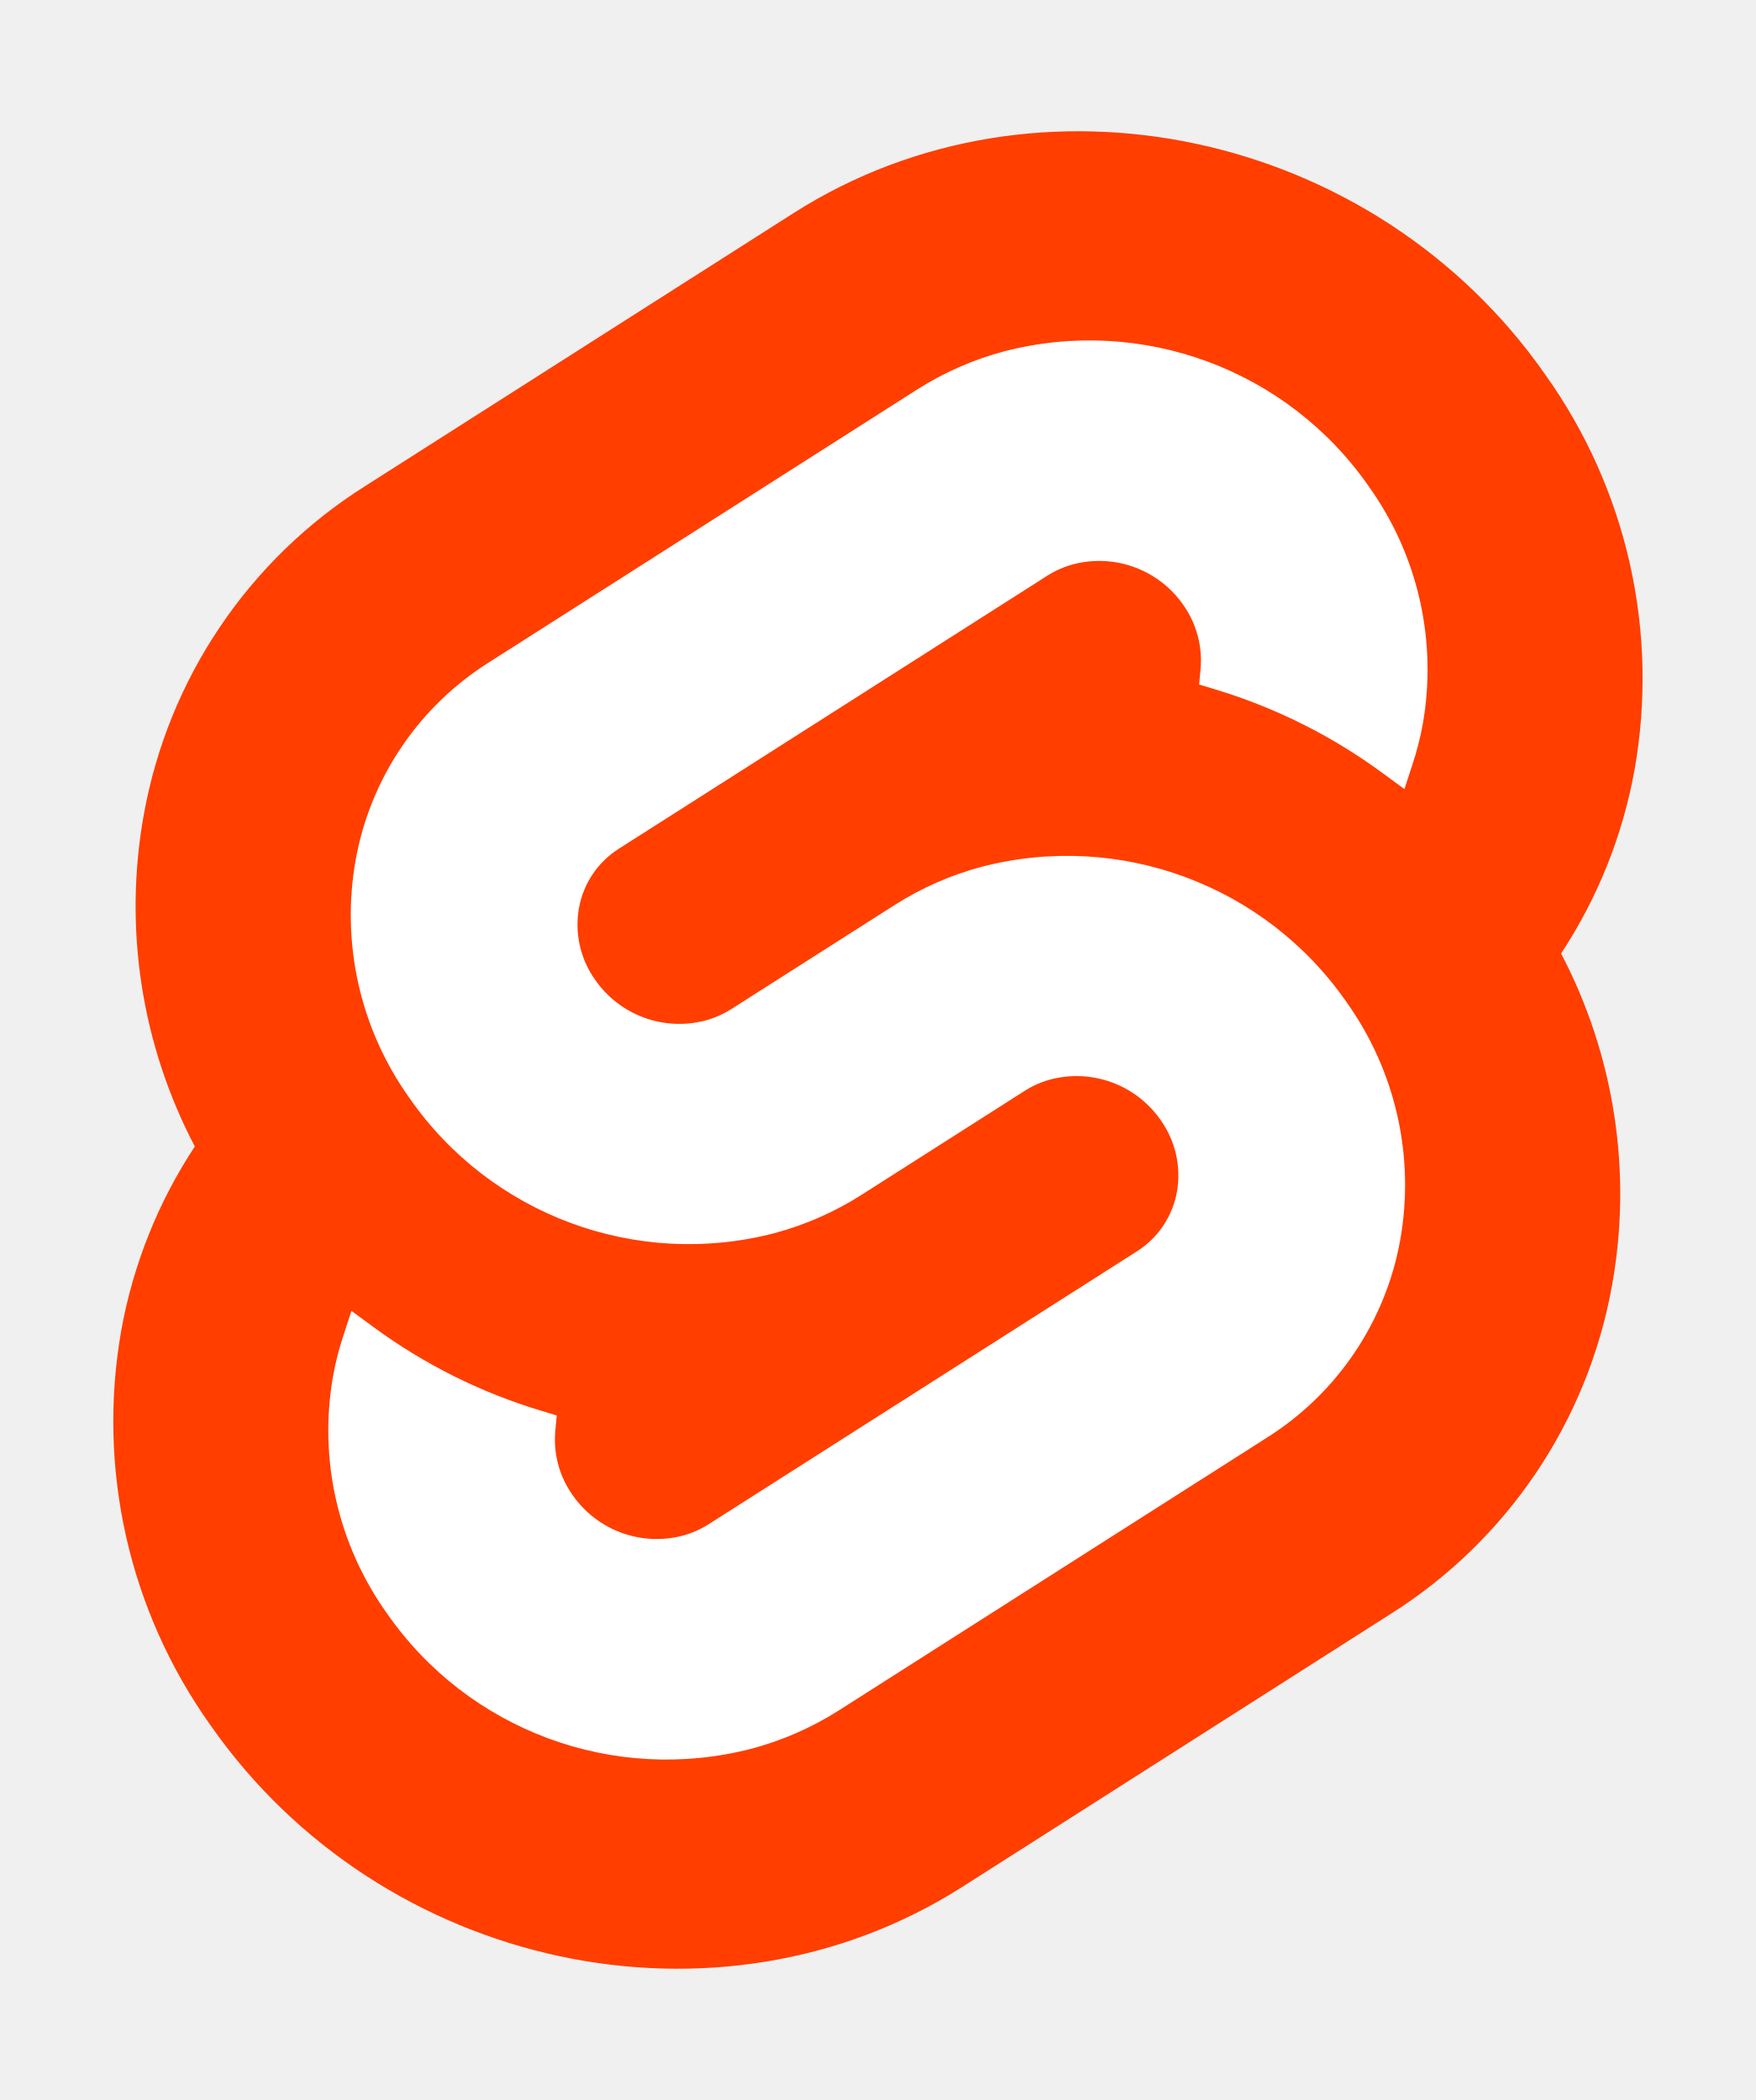
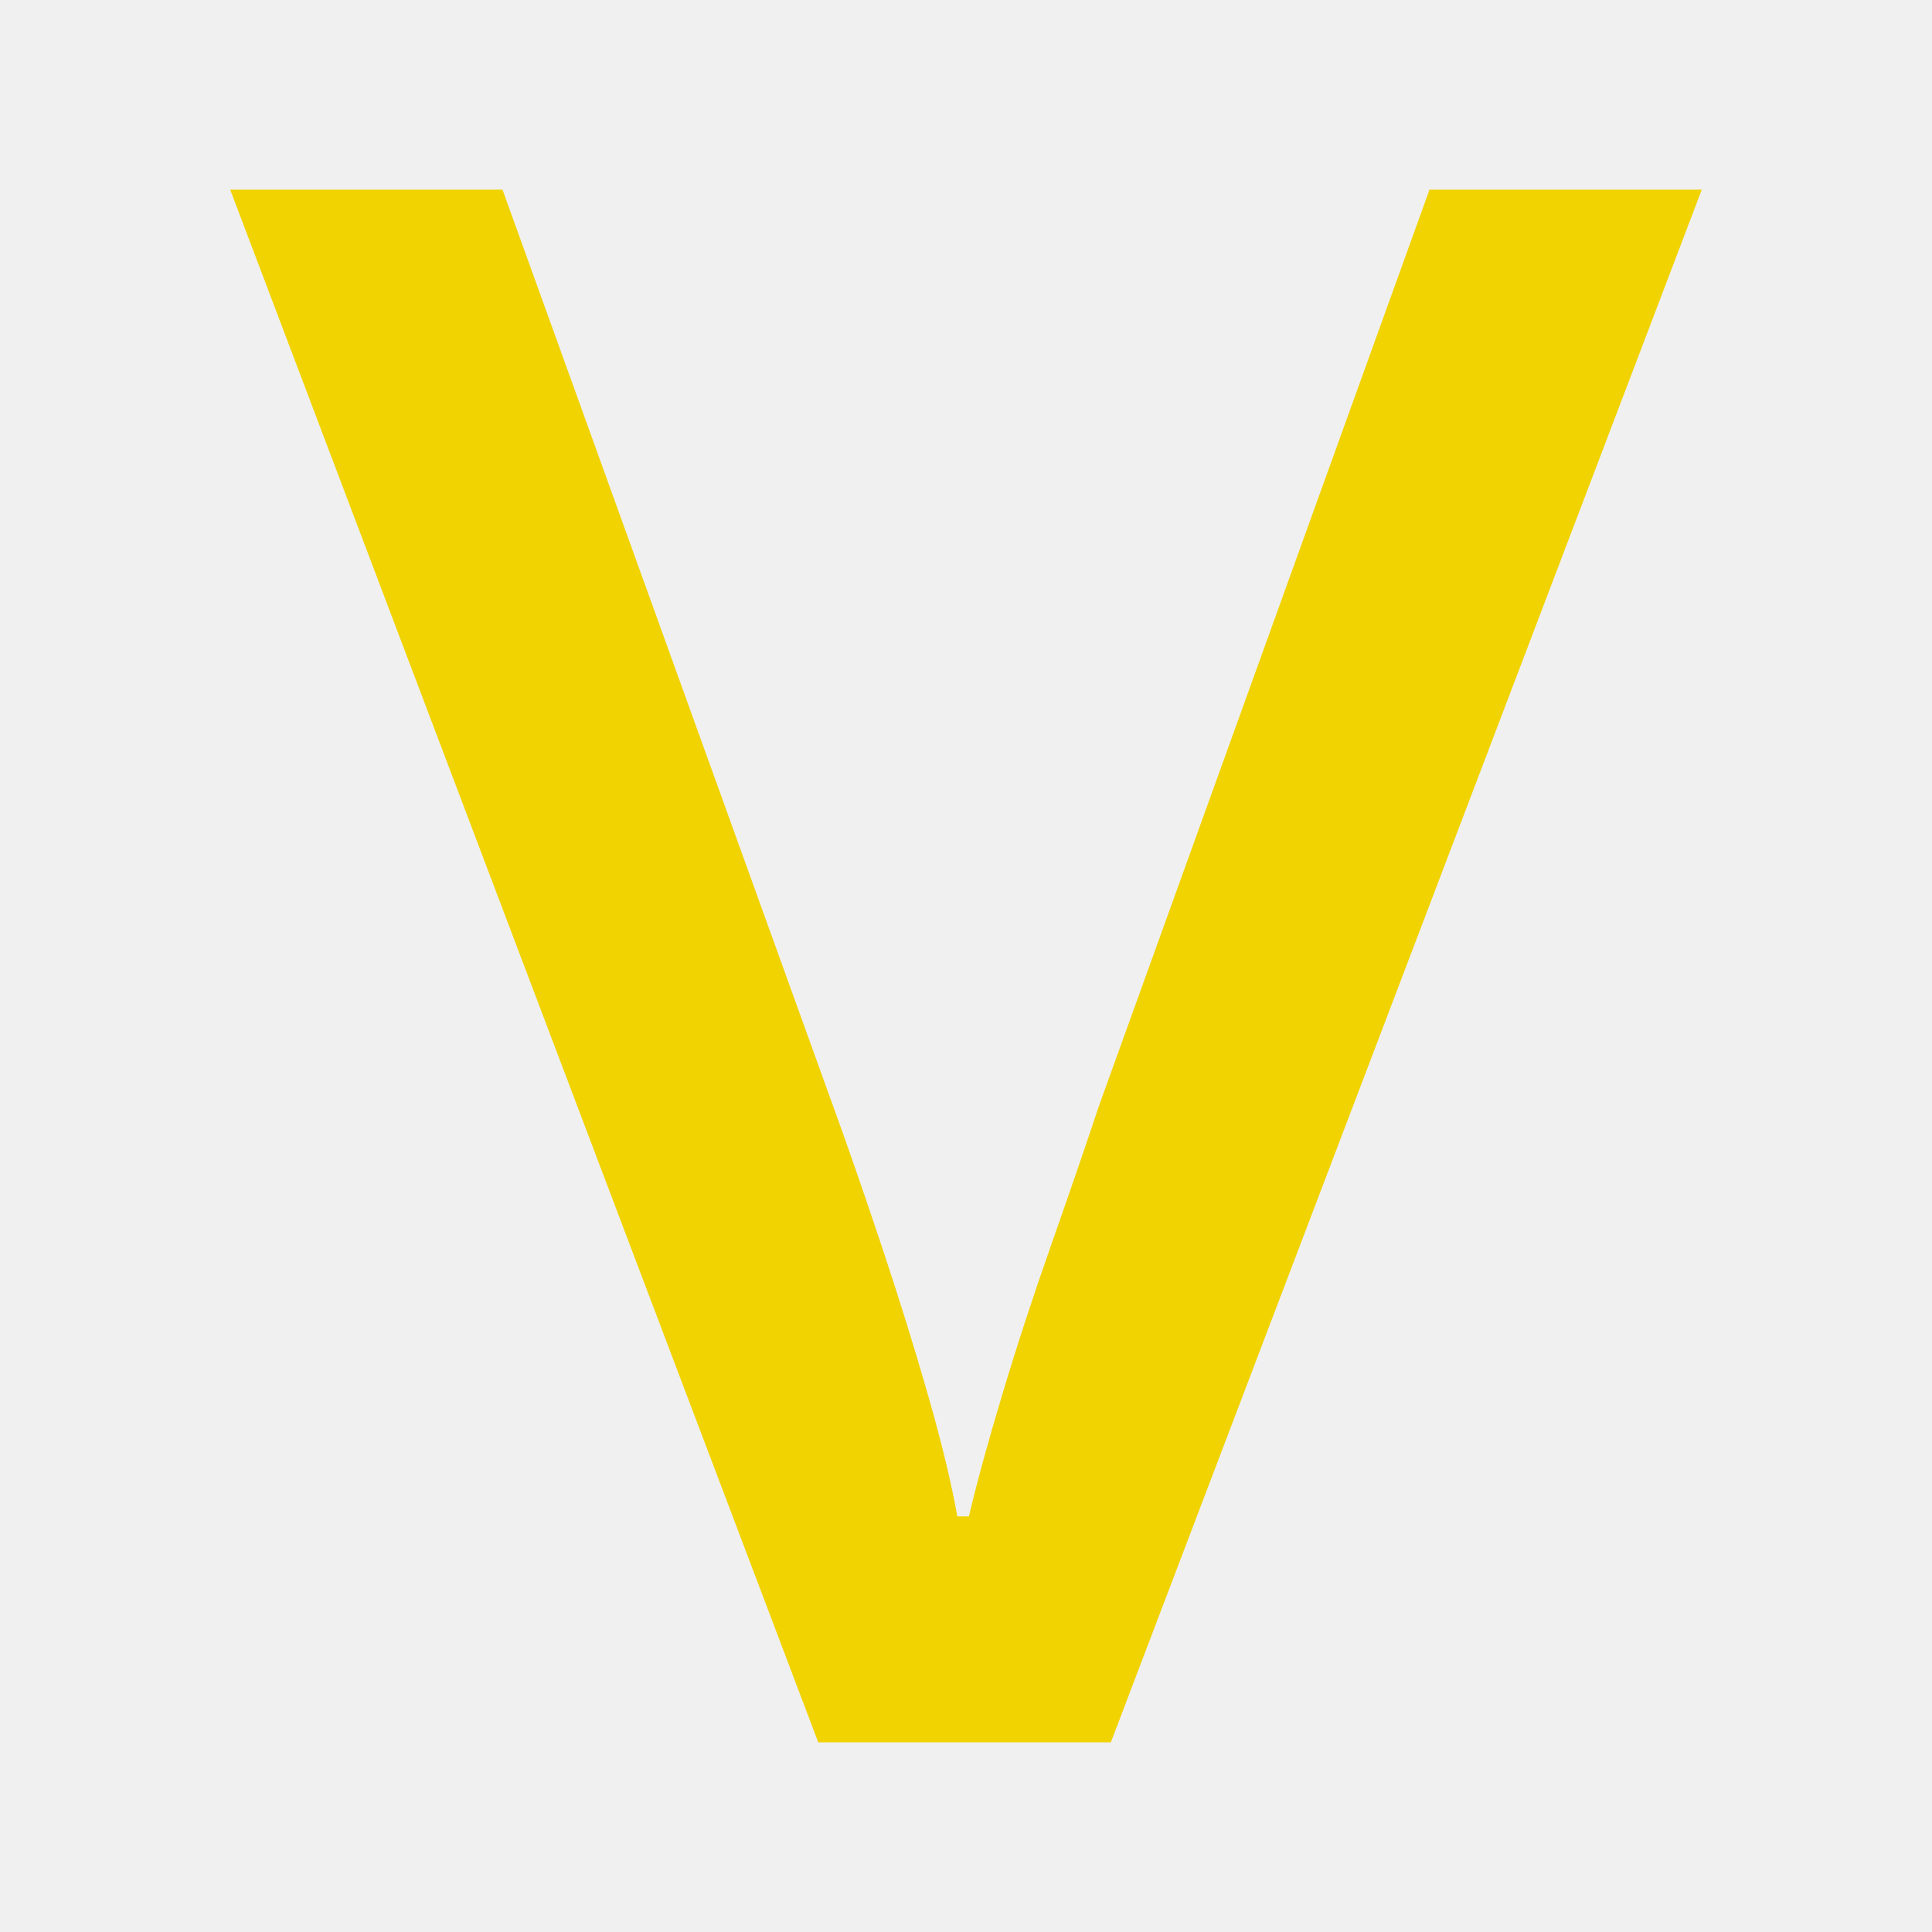
- <svg xmlns="http://www.w3.org/2000/svg" width="107" height="128" viewBox="0 0 107 128">
-   <path d="M94.157 22.819c-10.4-14.885-30.94-19.297-45.792-9.835L22.282 29.608A29.92 29.92 0 0 0 8.764 49.65a31.5 31.5 0 0 0 3.108 20.231 30 30 0 0 0-4.477 11.183 31.9 31.9 0 0 0 5.448 24.116c10.402 14.887 30.942 19.297 45.791 9.835l26.083-16.624A29.92 29.92 0 0 0 98.235 78.35a31.53 31.53 0 0 0-3.105-20.232 30 30 0 0 0 4.474-11.182 31.88 31.88 0 0 0-5.447-24.116" style="fill:#ff3e00" />
-   <path d="M45.817 106.582a20.72 20.72 0 0 1-22.237-8.243 19.17 19.17 0 0 1-3.277-14.503 18 18 0 0 1 .624-2.435l.49-1.498 1.337.981a33.6 33.6 0 0 0 10.203 5.098l.97.294-.09.968a5.85 5.85 0 0 0 1.052 3.878 6.24 6.24 0 0 0 6.695 2.485 5.8 5.8 0 0 0 1.603-.704L69.27 76.28a5.43 5.43 0 0 0 2.45-3.631 5.8 5.8 0 0 0-.987-4.371 6.24 6.24 0 0 0-6.698-2.487 5.7 5.7 0 0 0-1.6.704l-9.953 6.345a19 19 0 0 1-5.296 2.326 20.72 20.72 0 0 1-22.237-8.243 19.17 19.17 0 0 1-3.277-14.502 17.99 17.99 0 0 1 8.13-12.052l26.081-16.623a19 19 0 0 1 5.3-2.329 20.72 20.72 0 0 1 22.237 8.243 19.17 19.17 0 0 1 3.277 14.503 18 18 0 0 1-.624 2.435l-.49 1.498-1.337-.98a33.6 33.6 0 0 0-10.203-5.1l-.97-.294.09-.968a5.86 5.86 0 0 0-1.052-3.878 6.24 6.24 0 0 0-6.696-2.485 5.8 5.8 0 0 0-1.602.704L37.73 51.72a5.42 5.42 0 0 0-2.449 3.63 5.79 5.79 0 0 0 .986 4.372 6.24 6.24 0 0 0 6.698 2.486 5.8 5.8 0 0 0 1.602-.704l9.952-6.342a19 19 0 0 1 5.295-2.328 20.72 20.72 0 0 1 22.237 8.242 19.17 19.17 0 0 1 3.277 14.503 18 18 0 0 1-8.13 12.053l-26.081 16.622a19 19 0 0 1-5.3 2.328" style="fill:#fff" />
+ <svg xmlns="http://www.w3.org/2000/svg" xmlns:ns1="https://boxy-svg.com" viewBox="0 0 512 512">
+   <path d="M 216.847 461.744 L 61.004 50.257 L 133.168 50.257 L 220.686 292.85 C 224.78 304.109 229.13 316.648 233.737 330.467 C 238.343 344.285 242.437 357.464 246.02 370.004 C 249.603 382.543 252.162 393.163 253.697 401.863 L 256.768 401.863 C 258.815 393.163 261.757 382.415 265.596 369.62 C 269.435 356.825 273.785 343.518 278.647 329.7 C 283.509 315.881 287.731 303.598 291.314 292.85 L 378.832 50.257 L 450.996 50.257 L 294.385 461.744 L 216.847 461.744 Z" style="fill: url(&quot;#color-0&quot;); text-wrap-mode: nowrap;" />
+   <defs>
+     <linearGradient id="color-0" ns1:pinned="true" gradientUnits="userSpaceOnUse" gradientTransform="matrix(1, 0, 0, 1, 11.51495, 21.46356)">
+       <stop style="stop-color: rgb(241, 211, 2);" />
+     </linearGradient>
+   </defs>
</svg>
